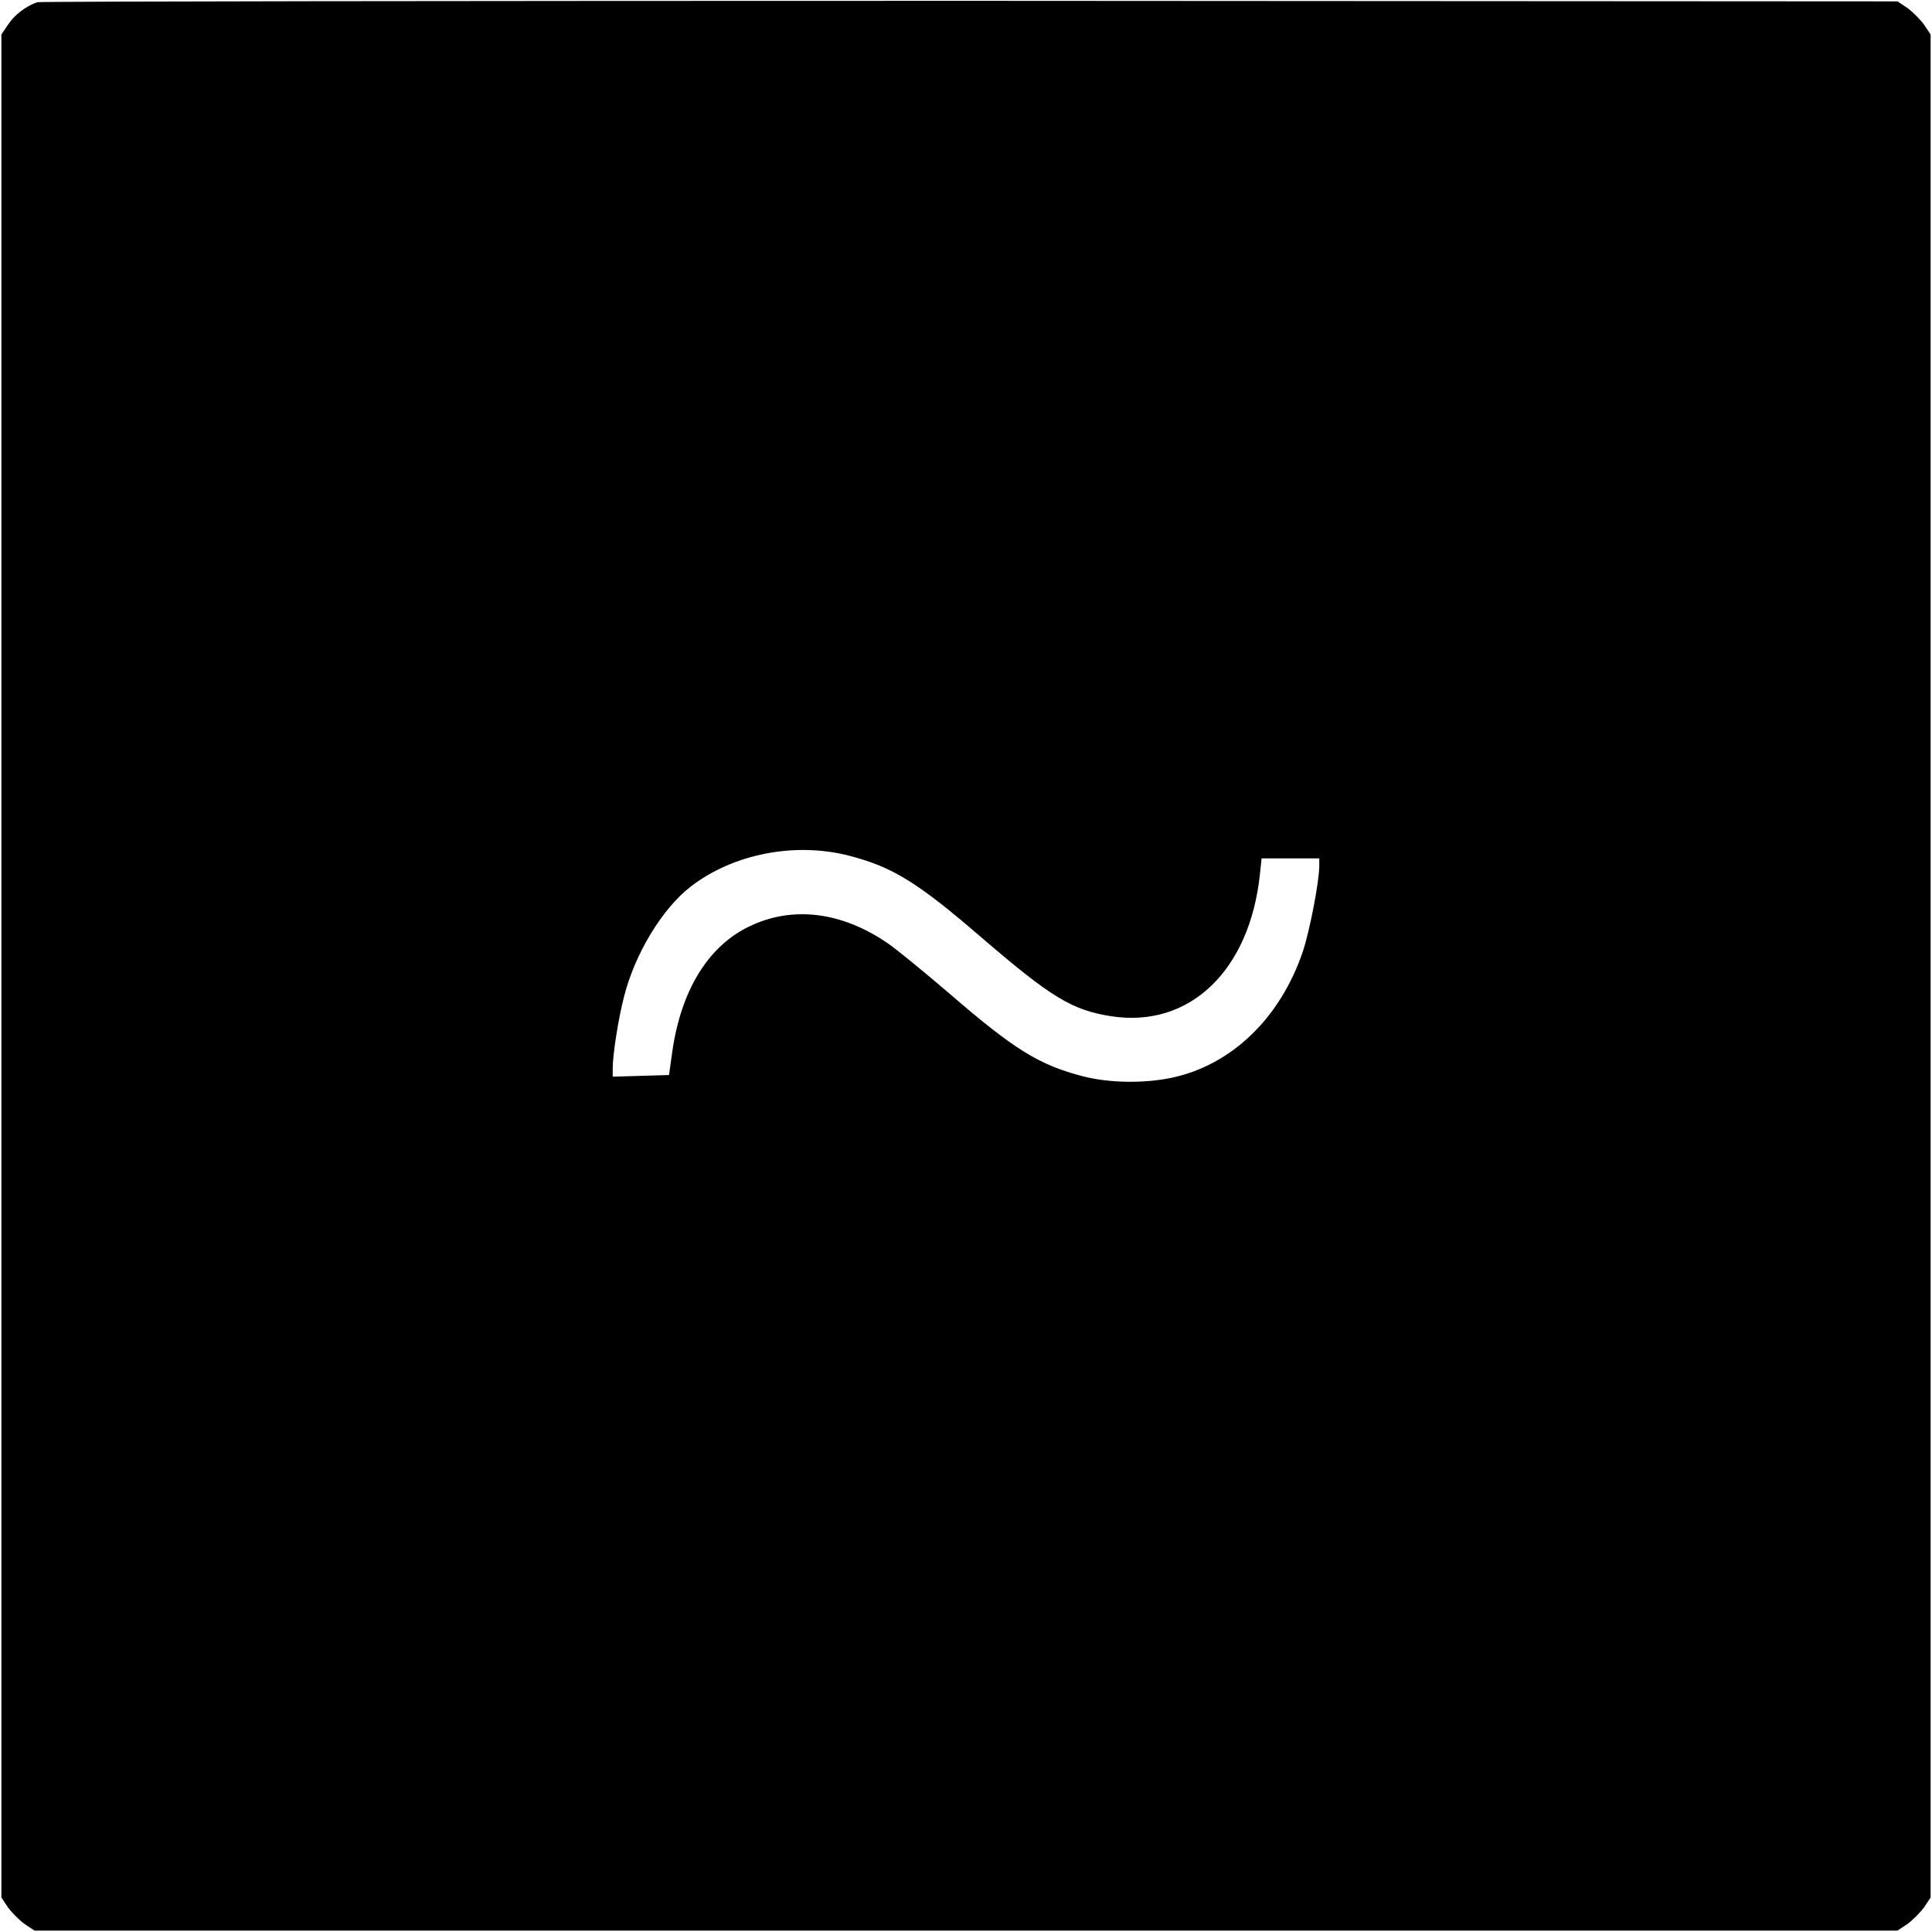
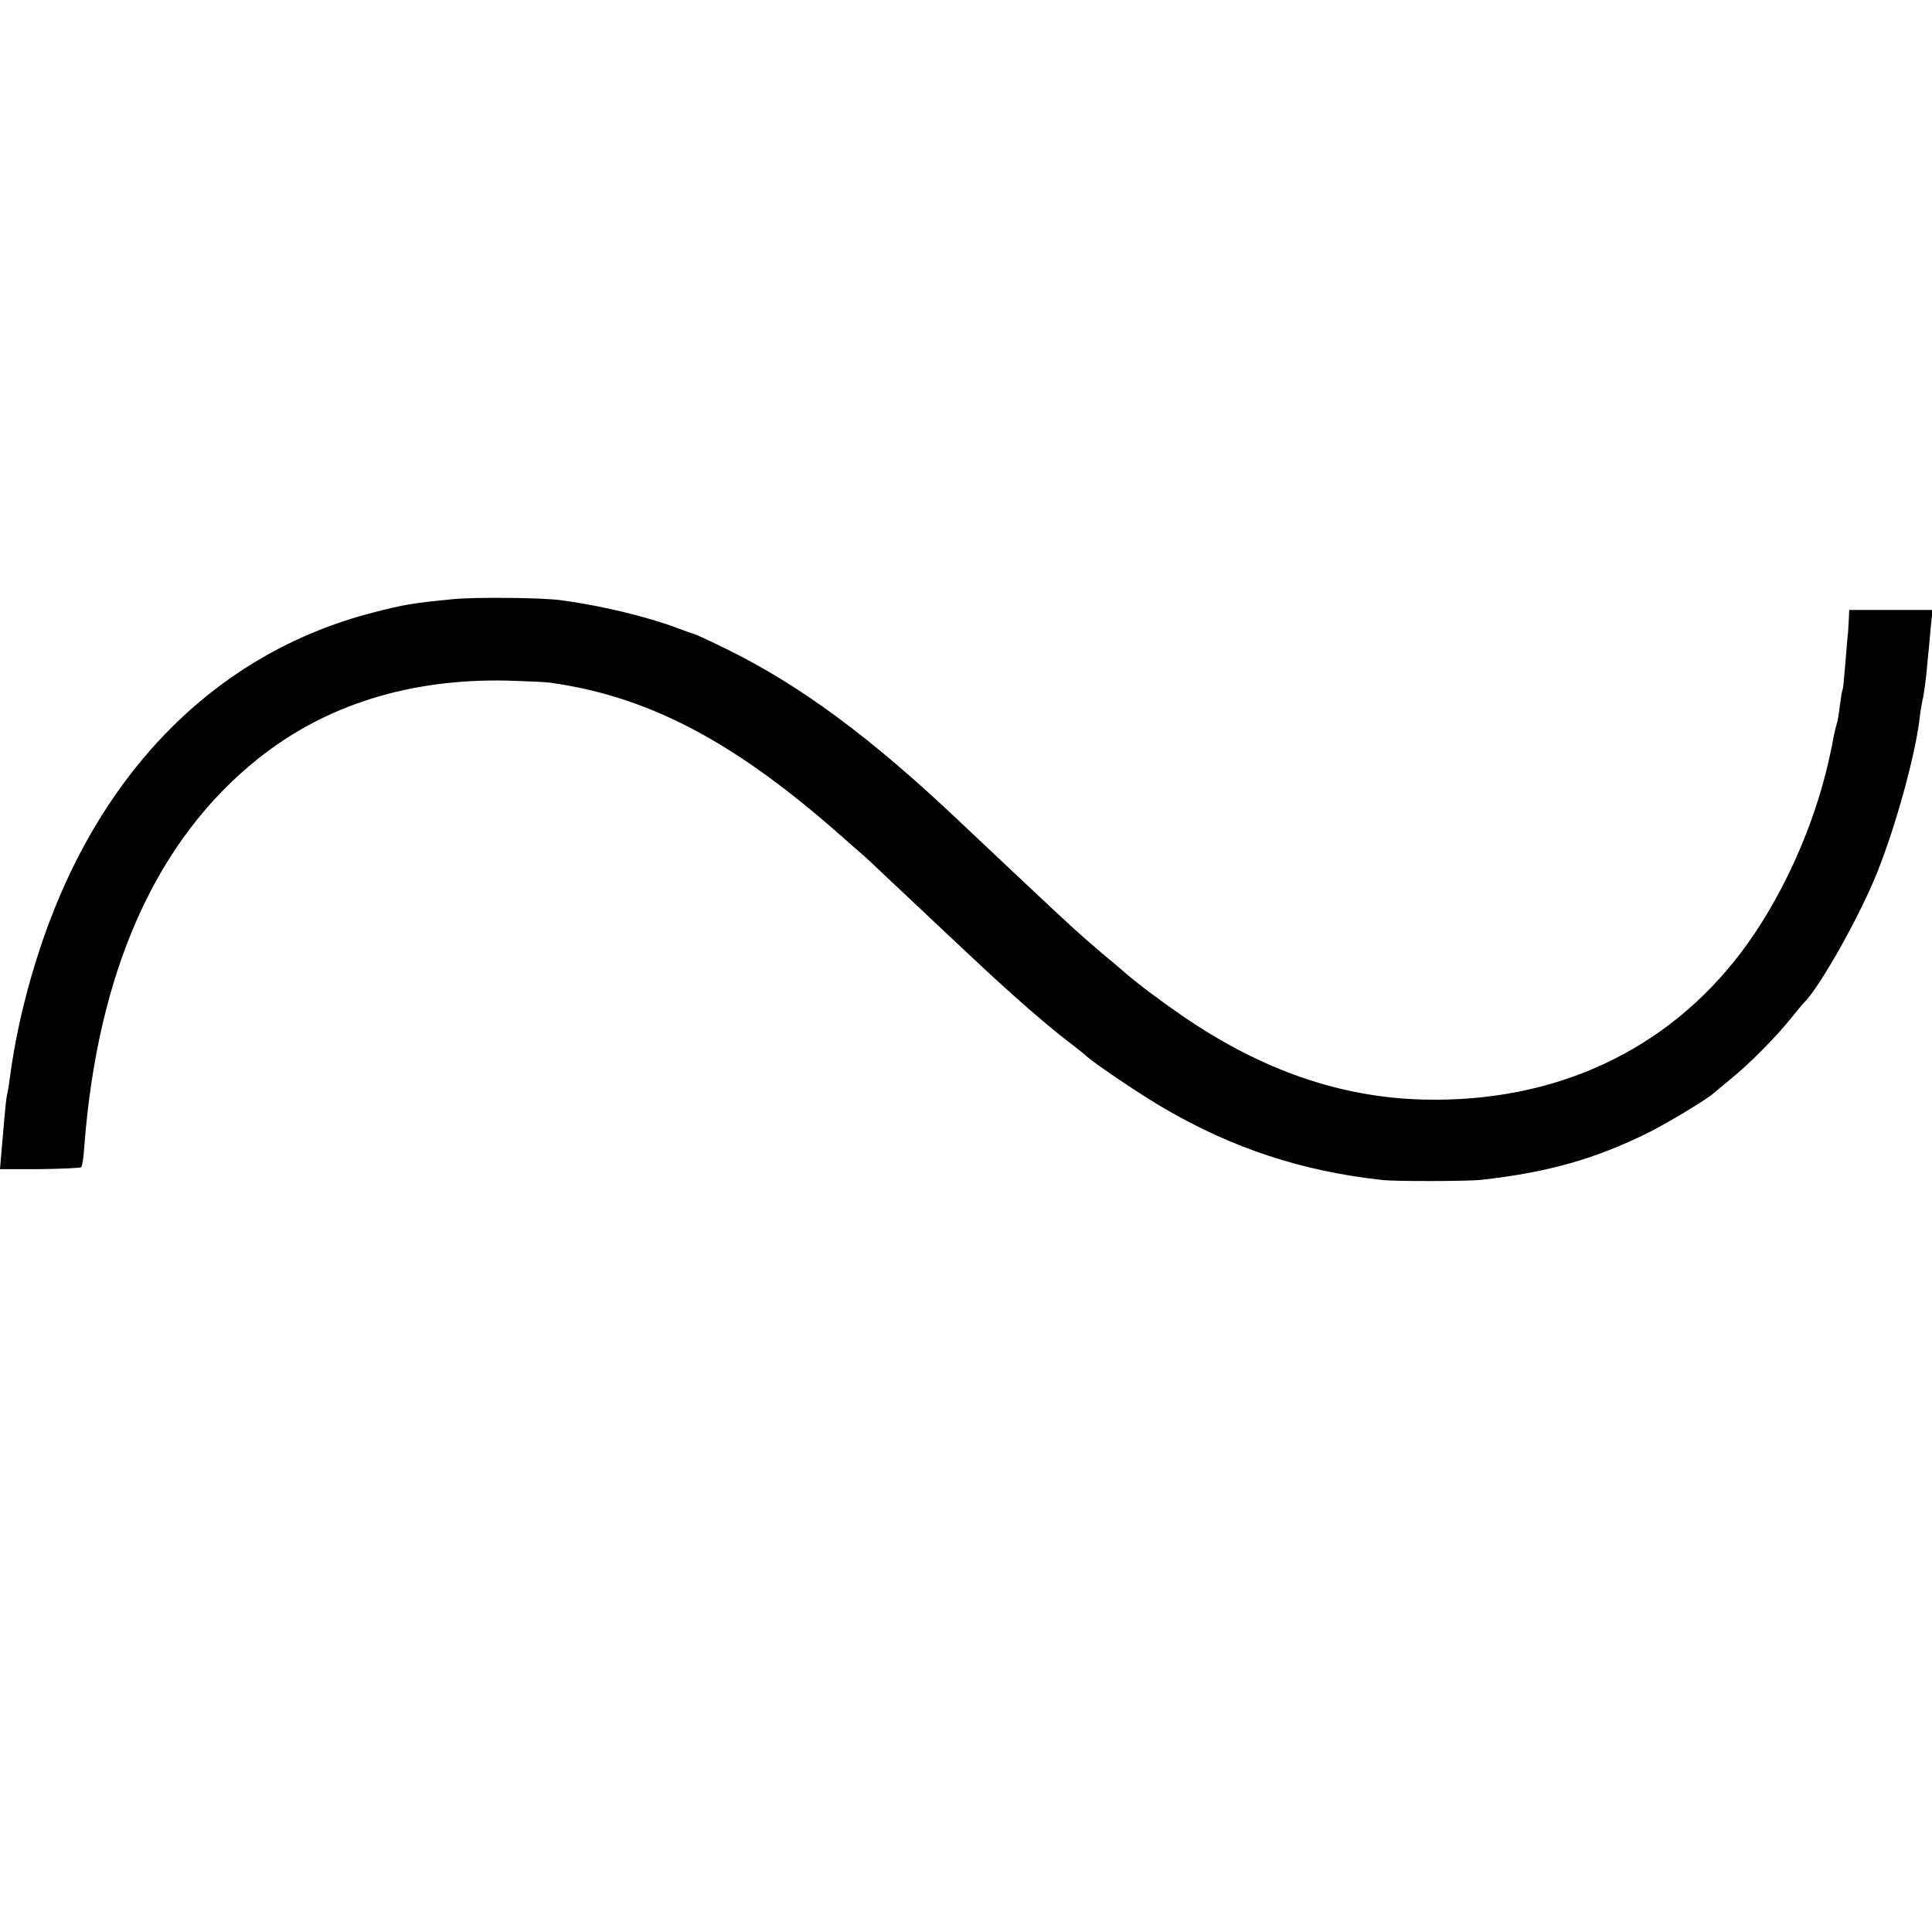
<svg xmlns="http://www.w3.org/2000/svg" version="1.0" width="700pt" height="700pt" viewBox="0 0 700 700" preserveAspectRatio="xMidYMid meet">
  <g transform="translate(0,700) scale(0.1,-0.1)" fill="#000000" stroke="none">
-     <path d="M135 6992 c-40 -14 -81 -44 -105 -80 l-25 -37 0 -3375 0 -3375 24 -36 c14 -19 41 -46 60 -60 l36 -24 3375 0 3375 0 36 24 c19 14 46 41 60 60 l24 36 0 3375 0 3375 -24 36 c-14 19 -41 46 -60 60 l-36 24 -3360 2 c-1848 0 -3369 -2 -3380 -5z m2940 -3092 c159 -41 249 -96 486 -301 248 -213 324 -259 465 -281 283 -44 502 164 539 515 l6 57 105 0 104 0 0 -26 c0 -58 -34 -233 -59 -310 -82 -243 -259 -413 -476 -459 -100 -21 -226 -19 -320 5 -159 41 -249 96 -486 301 -90 77 -190 159 -222 181 -169 116 -348 137 -505 60 -147 -72 -244 -230 -276 -451 l-12 -86 -102 -3 -102 -3 0 30 c0 50 20 179 41 260 39 155 139 320 242 399 153 118 376 162 572 112z" />
+     <path d="M1640 4829 c-151 -15 -173 -19 -287 -48 -579 -149 -1011 -592 -1219 -1251 -48 -153 -80 -295 -99 -440 -3 -25 -8 -52 -10 -60 -2 -8 -6 -44 -9 -80 -3 -36 -8 -92 -11 -126 l-5 -60 144 0 c79 1 147 4 150 7 4 3 9 35 11 70 48 639 260 1115 630 1410 245 196 552 291 904 283 69 -2 137 -5 151 -7 349 -48 653 -204 1025 -527 65 -57 126 -110 135 -119 50 -47 329 -310 355 -334 160 -151 297 -270 380 -332 22 -17 46 -36 53 -43 27 -25 199 -141 282 -189 248 -144 497 -226 785 -258 45 -6 314 -5 360 0 244 27 415 76 609 172 73 37 217 124 236 143 3 3 30 25 60 50 66 53 165 153 217 218 21 26 44 54 52 62 59 61 201 315 262 468 67 166 139 428 154 558 3 27 8 56 10 64 5 19 14 82 19 145 3 28 8 80 11 118 l7 67 -151 0 -151 0 -1 -27 c-1 -16 -2 -39 -3 -53 -2 -14 -6 -65 -10 -114 -4 -49 -8 -92 -10 -95 -2 -3 -6 -29 -10 -58 -3 -28 -8 -57 -11 -65 -2 -7 -7 -25 -10 -40 -12 -64 -17 -86 -31 -143 -60 -233 -172 -469 -305 -645 -270 -357 -674 -545 -1149 -534 -302 7 -588 106 -874 302 -83 57 -171 123 -217 164 -15 13 -48 41 -75 63 -26 22 -73 63 -104 91 -30 28 -67 62 -81 75 -21 19 -203 191 -339 319 -316 299 -573 489 -841 620 -53 26 -104 50 -115 53 -10 3 -37 13 -59 21 -107 41 -278 82 -420 101 -69 10 -316 12 -395 4z" />
  </g>
</svg>
